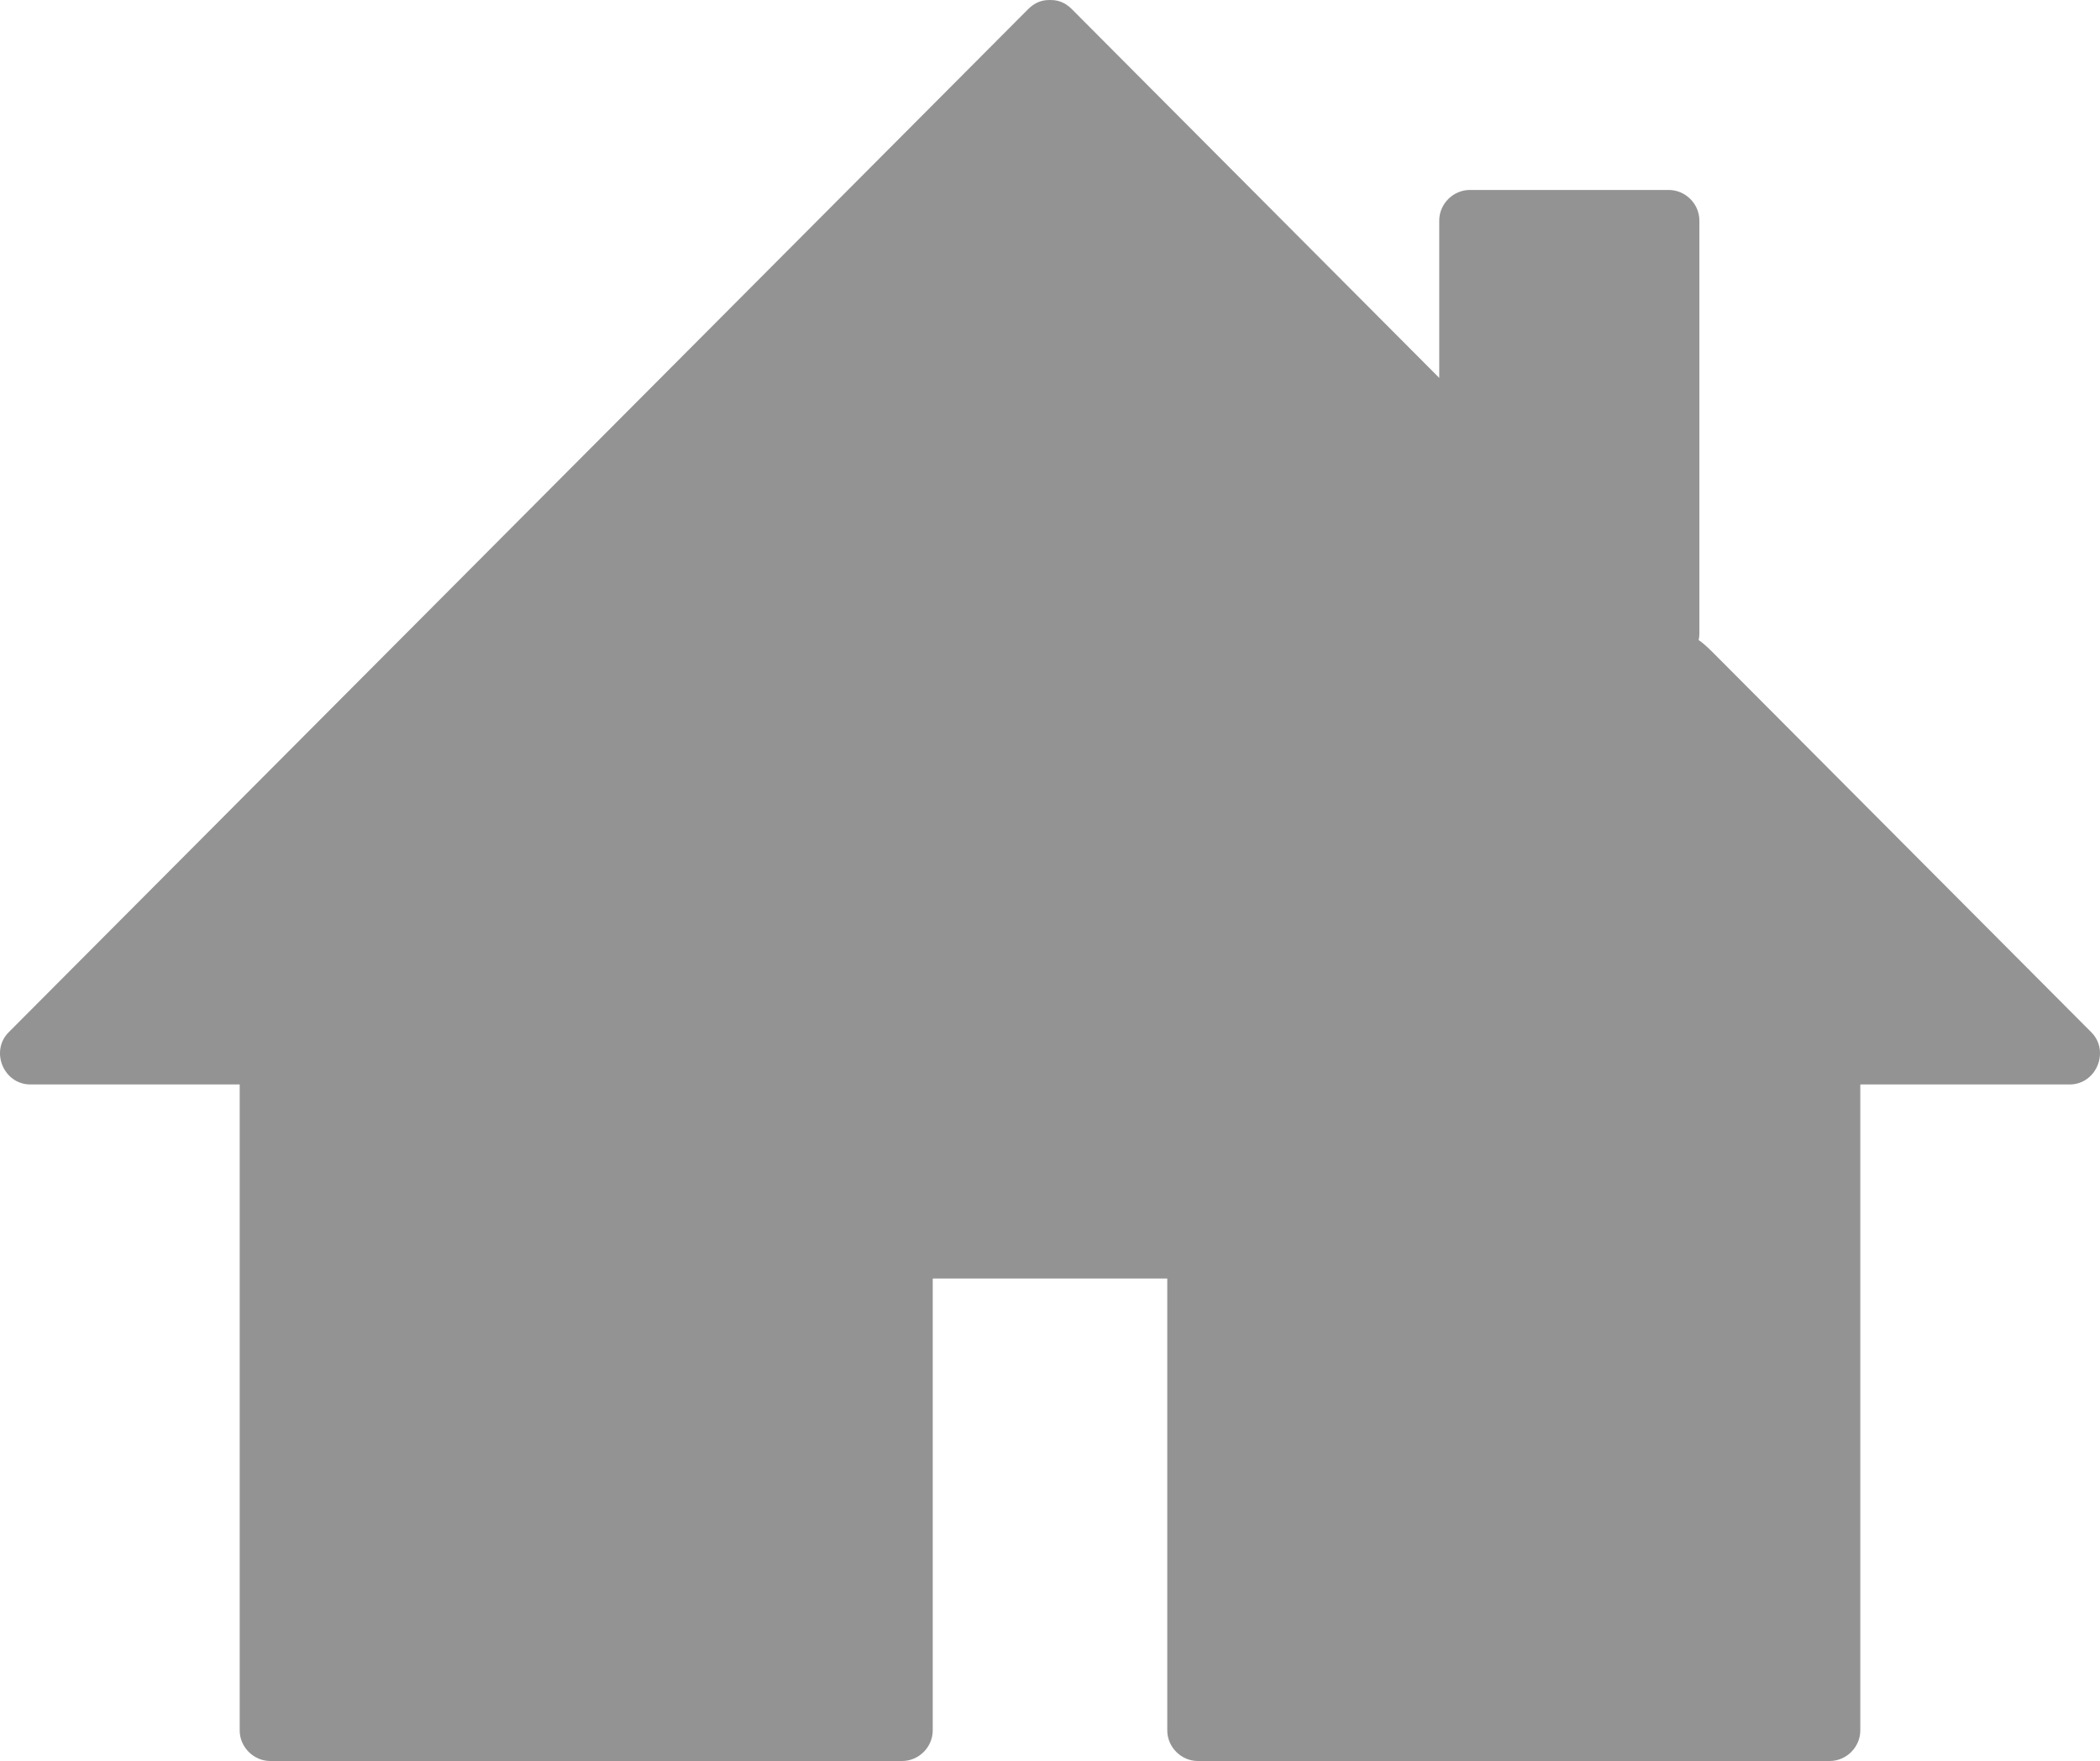
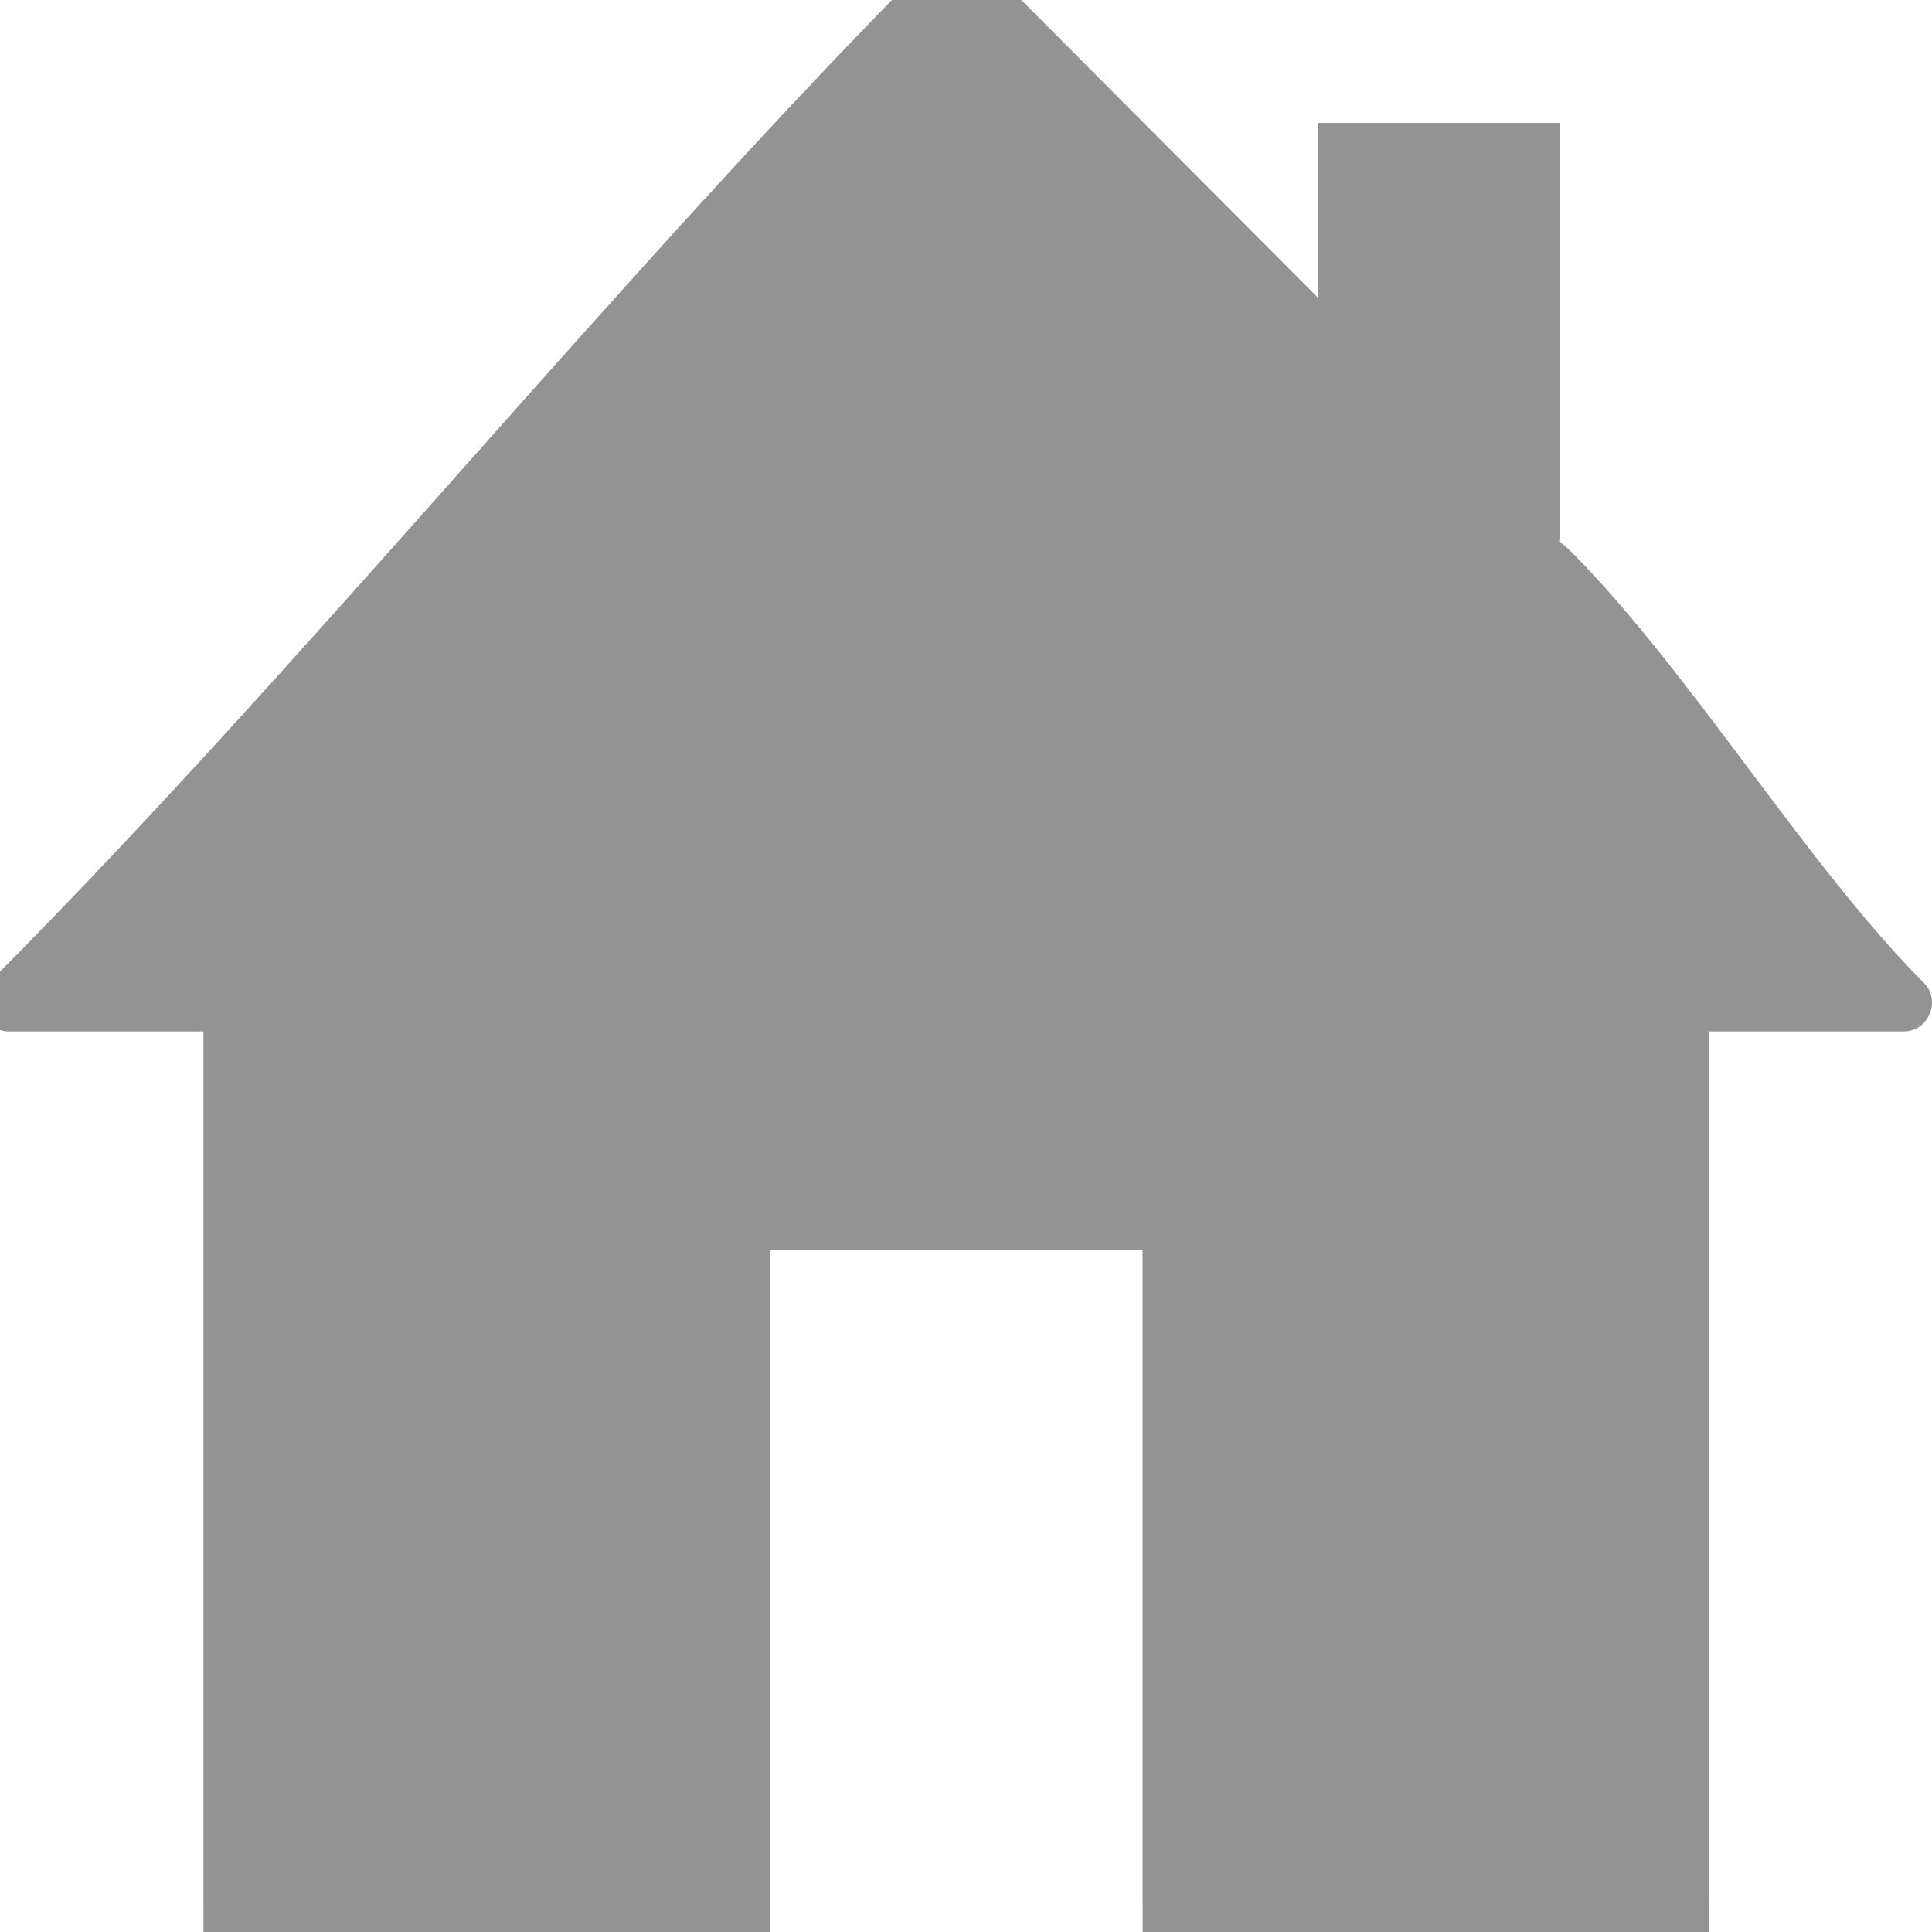
- <svg xmlns="http://www.w3.org/2000/svg" version="1.0" id="Layer_1" x="0px" y="0px" width="100px" height="83.84px" viewBox="0 0 100 83.84" enable-background="new 0 0 100 83.84" xml:space="preserve">
-   <defs id="defs7" />
-   <path d="M99.585,49.144c-6.011-6.031-12.021-12.061-18.032-18.092c-0.306-0.307-0.52-0.484-0.665-0.578  c0.021-0.076,0.035-0.181,0.035-0.335c0-2.175,0-4.351,0-6.526c0-4.371,0-8.741,0-13.112c0-0.794-0.663-1.457-1.457-1.457  c-3.158,0-6.315,0-9.474,0c-0.794,0-1.457,0.663-1.457,1.457c0,2.497,0,4.993,0,7.49C62.7,12.136,56.865,6.281,51.03,0.426  c-0.304-0.304-0.645-0.424-0.975-0.424C50.037,0,50.019,0.001,50,0c-0.019,0.001-0.037,0-0.056,0.002  c-0.33,0-0.671,0.12-0.975,0.424C32.785,16.665,16.6,32.904,0.415,49.144c-0.897,0.899-0.243,2.486,1.03,2.486  c3.322,0,6.646,0,9.969,0c0,10.251,0,20.502,0,30.753c0,0.794,0.663,1.457,1.457,1.457c10.353,0,19.735,0,30.089,0  c0.793,0,1.456-0.663,1.456-1.457c0-7.171,0-14.342,0-21.514c3.075,0,8.093,0,11.168,0c0,7.172,0,14.343,0,21.514  c0,0.794,0.663,1.457,1.456,1.457c10.354,0,19.736,0,30.09,0c0.793,0,1.456-0.663,1.456-1.457c0-10.251,0-20.502,0-30.753  c3.323,0,6.646,0,9.969,0C99.827,51.63,100.482,50.043,99.585,49.144z" id="path3" style="fill:#939393;fill-opacity:1" />
+ <svg xmlns="http://www.w3.org/2000/svg" version="1.1" id="Layer_1" width="100" height="100" viewBox="0 0 100 100" overflow="visible" enable-background="new 0 0 100 100" xml:space="preserve">
+   <path fill="#939393" d="M99.581,50.878C93.51,44.787,87.44,34.695,81.368,28.604c-0.309-0.31-0.524-0.489-0.671-0.583  c0.021-0.077,0.035-0.183,0.035-0.339c0-2.196,0-4.394,0-6.591c0-3.527,0-7.054,0-10.581h0.01V6.36H68.205v4.149h0.016  c0,1.634,0,3.268,0,4.902C62.327,9.499,56.434,3.585,50.54-2.328c-0.306-0.307-0.652-0.428-0.984-0.428  c-0.018-0.002-0.037-0.001-0.056-0.002c-0.019,0.001-0.038,0-0.057,0.002c-0.333,0-0.678,0.122-0.984,0.428  C32.113,14.073,15.766,34.475-0.581,50.878c-0.906,0.907-0.245,2.51,1.041,2.51c3.355,0,6.712,0,10.069,0  c0,12.354,0,36.707,0,45.061c0,0.012,0.003,0.021,0.003,0.033v1.617h29.322V98.51c0.001-0.021,0.006-0.041,0.006-0.062  c0-7.242,0-26.485,0-33.729c3.106,0,16.174,0,19.279,0c0,7.243,0,26.486,0,33.729c0,0.022,0.006,0.044,0.007,0.066v1.584h29.307  v-1.471c0.008-0.06,0.019-0.118,0.019-0.18c0-8.354,0-32.707,0-45.061c3.356,0,6.713,0,10.068,0  C99.825,53.388,100.487,51.785,99.581,50.878z" />
</svg>
